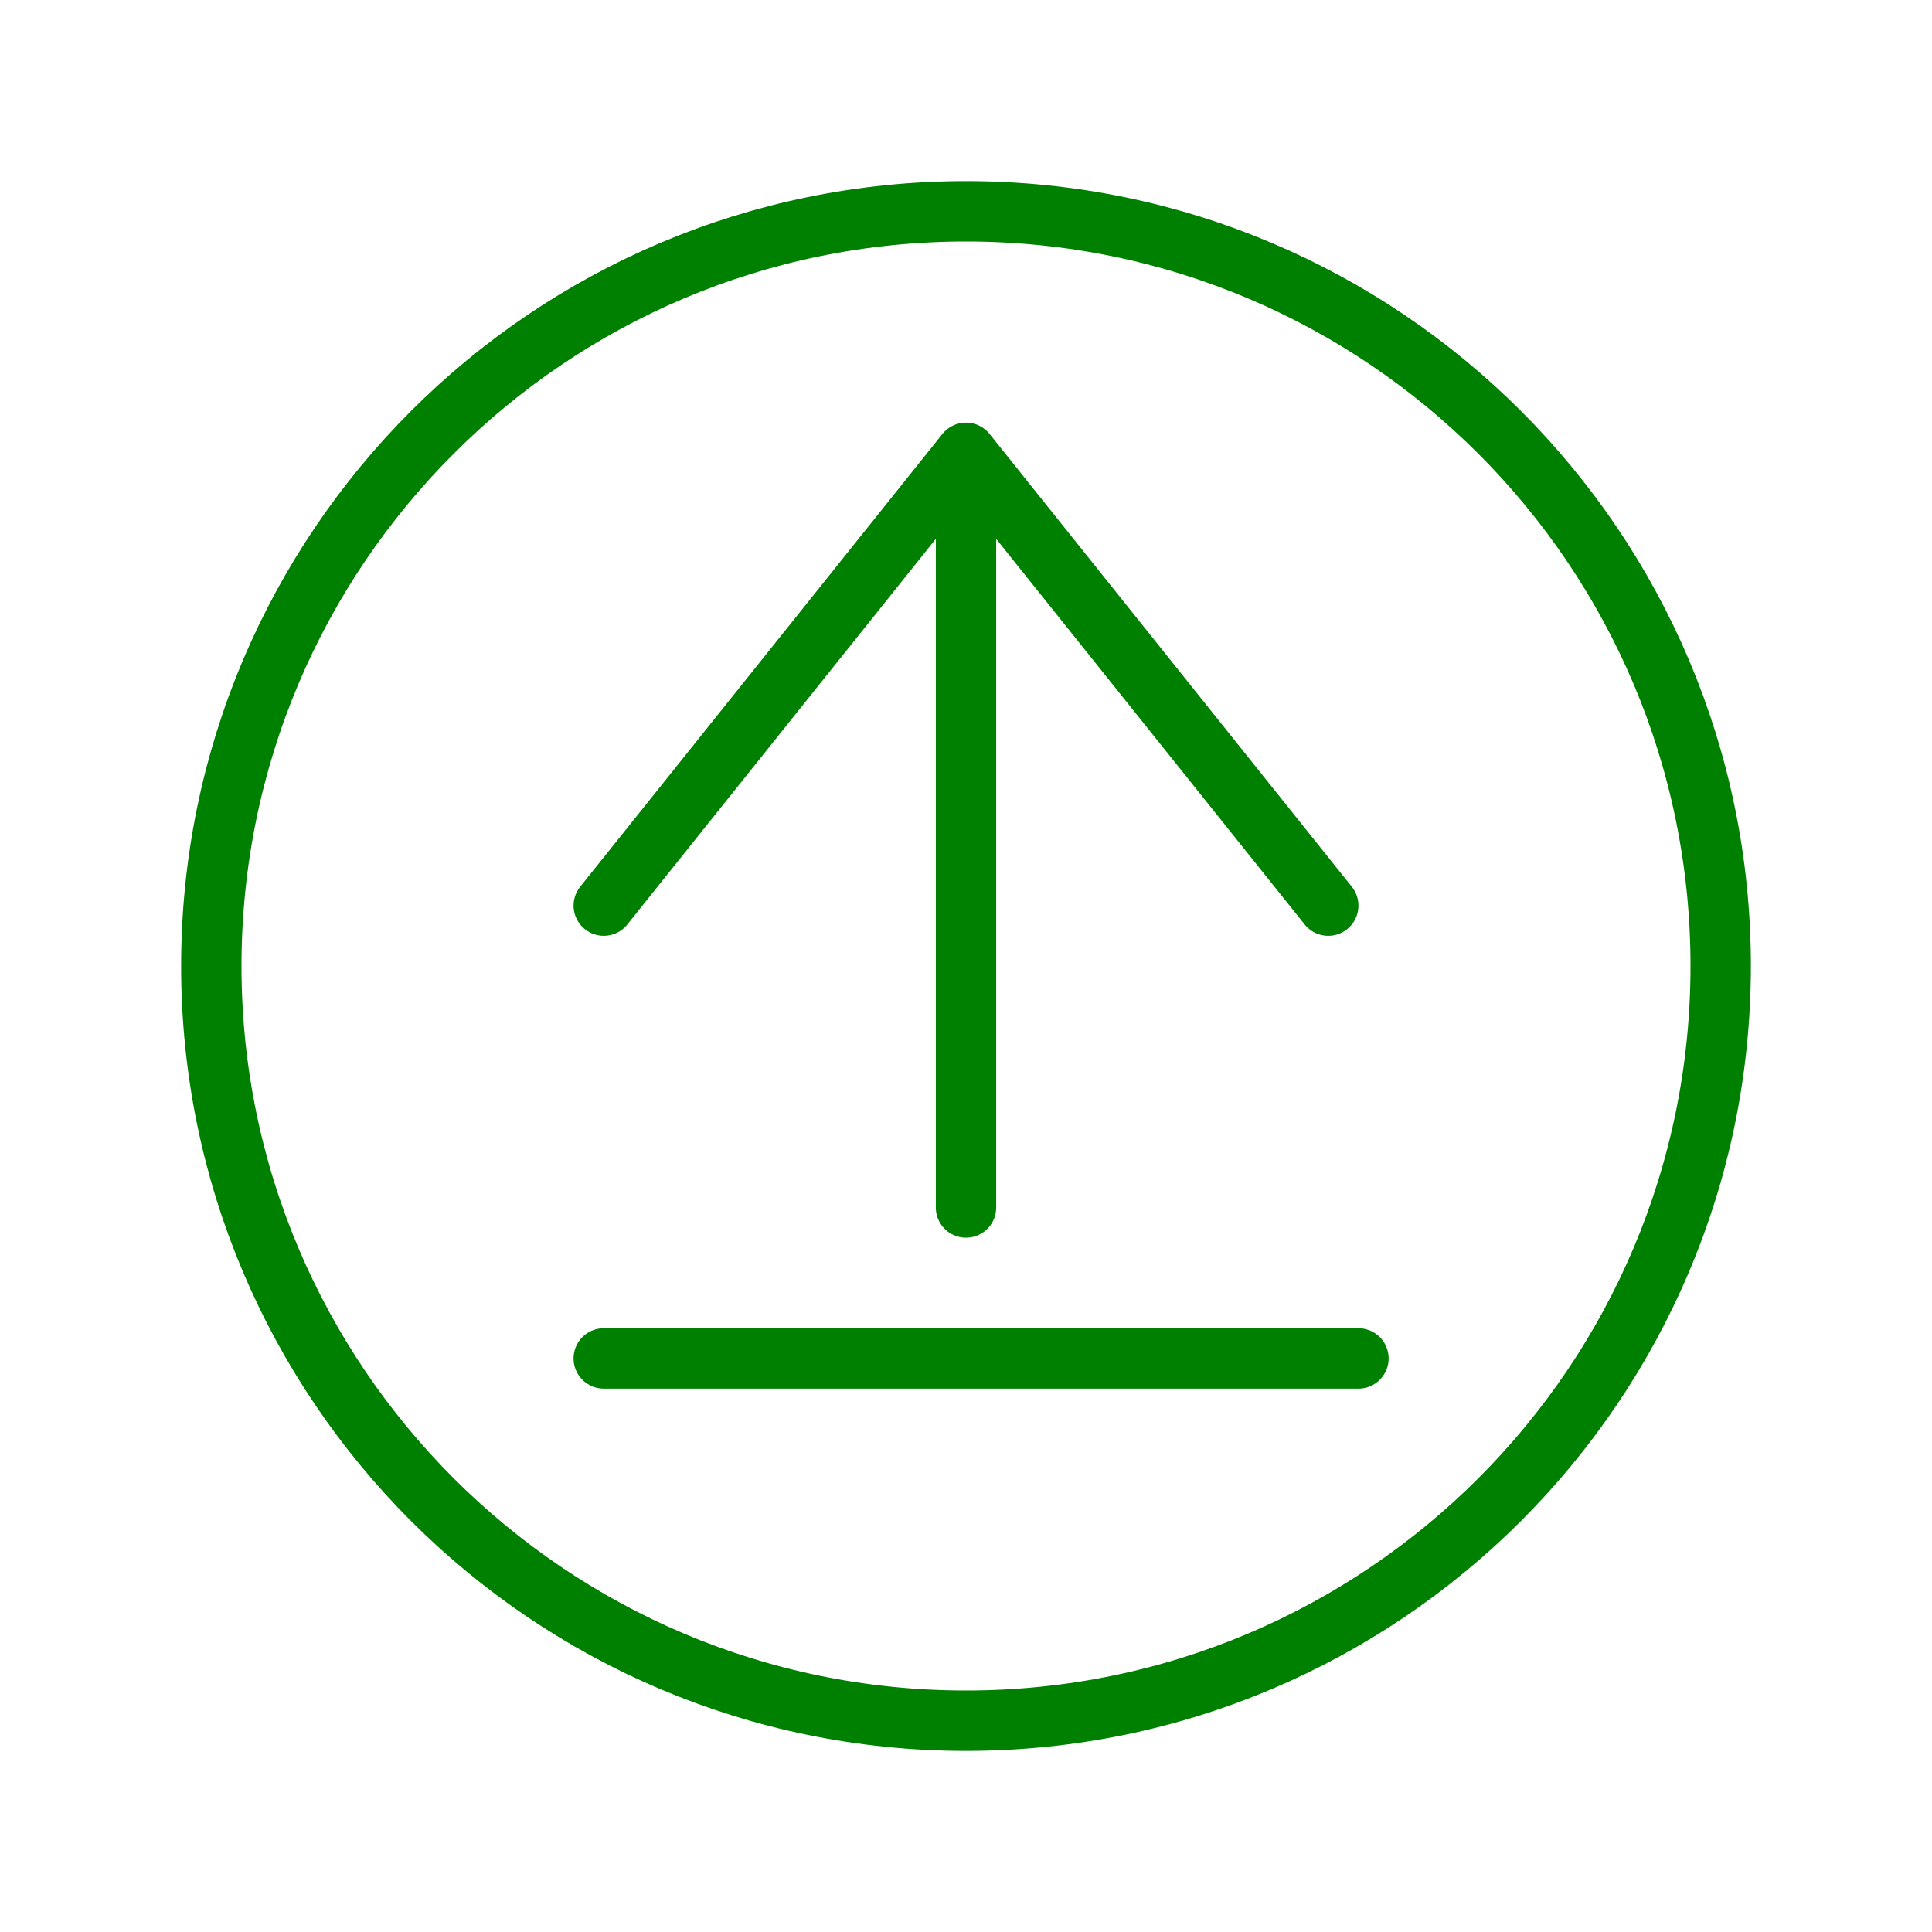
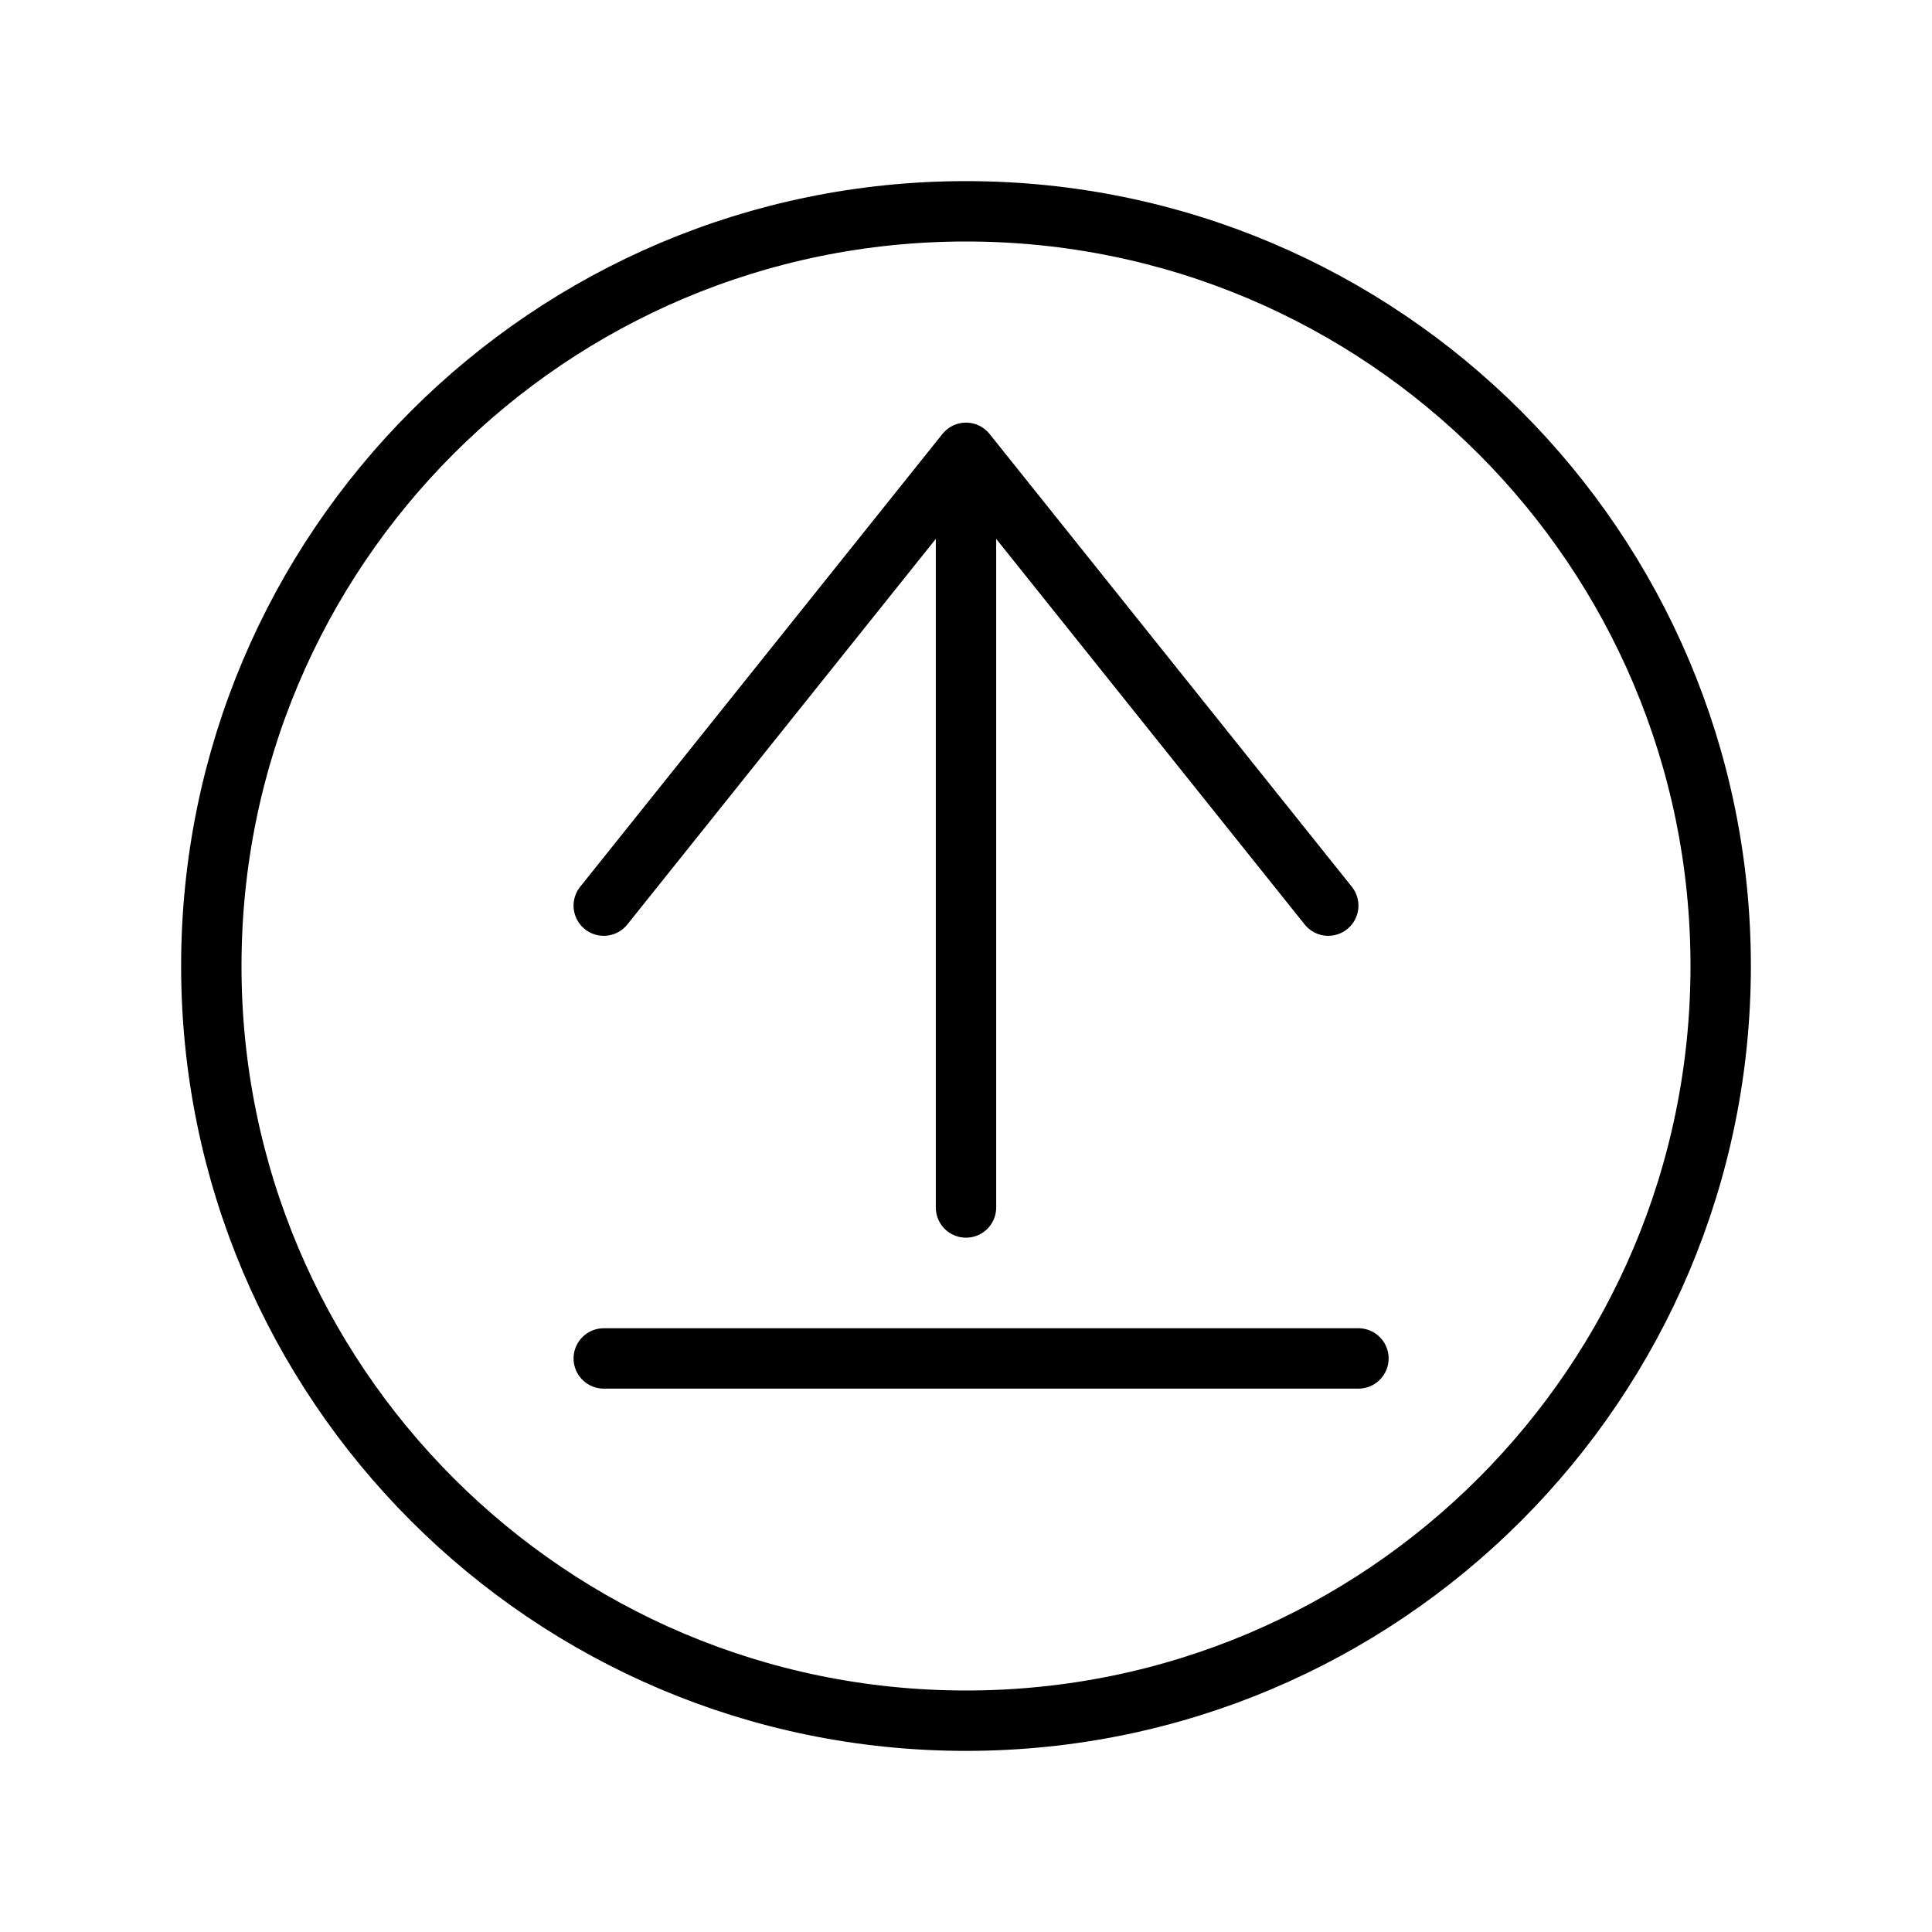
<svg xmlns="http://www.w3.org/2000/svg" width="128" height="128" viewBox="0 0 128 128" fill="none">
-   <circle cx="64" cy="64" r="50" stroke="green" stroke-width="4" />
-   <path d="M40 60L64 30L88 60" stroke="green" stroke-width="4" stroke-linecap="round" stroke-linejoin="round" />
-   <path d="M64 35V80" stroke="green" stroke-width="4" stroke-linecap="round" stroke-linejoin="round" />
-   <path d="M40 90H90" stroke="green" stroke-width="4" stroke-linecap="round" stroke-linejoin="round" />
+   <circle cx="64" cy="64" r="50" stroke="black" stroke-width="4" />
+   <path d="M40 60L64 30L88 60" stroke="black" stroke-width="4" stroke-linecap="round" stroke-linejoin="round" />
+   <path d="M64 35V80" stroke="black" stroke-width="4" stroke-linecap="round" stroke-linejoin="round" />
+   <path d="M40 90H90" stroke="black" stroke-width="4" stroke-linecap="round" stroke-linejoin="round" />
</svg>
